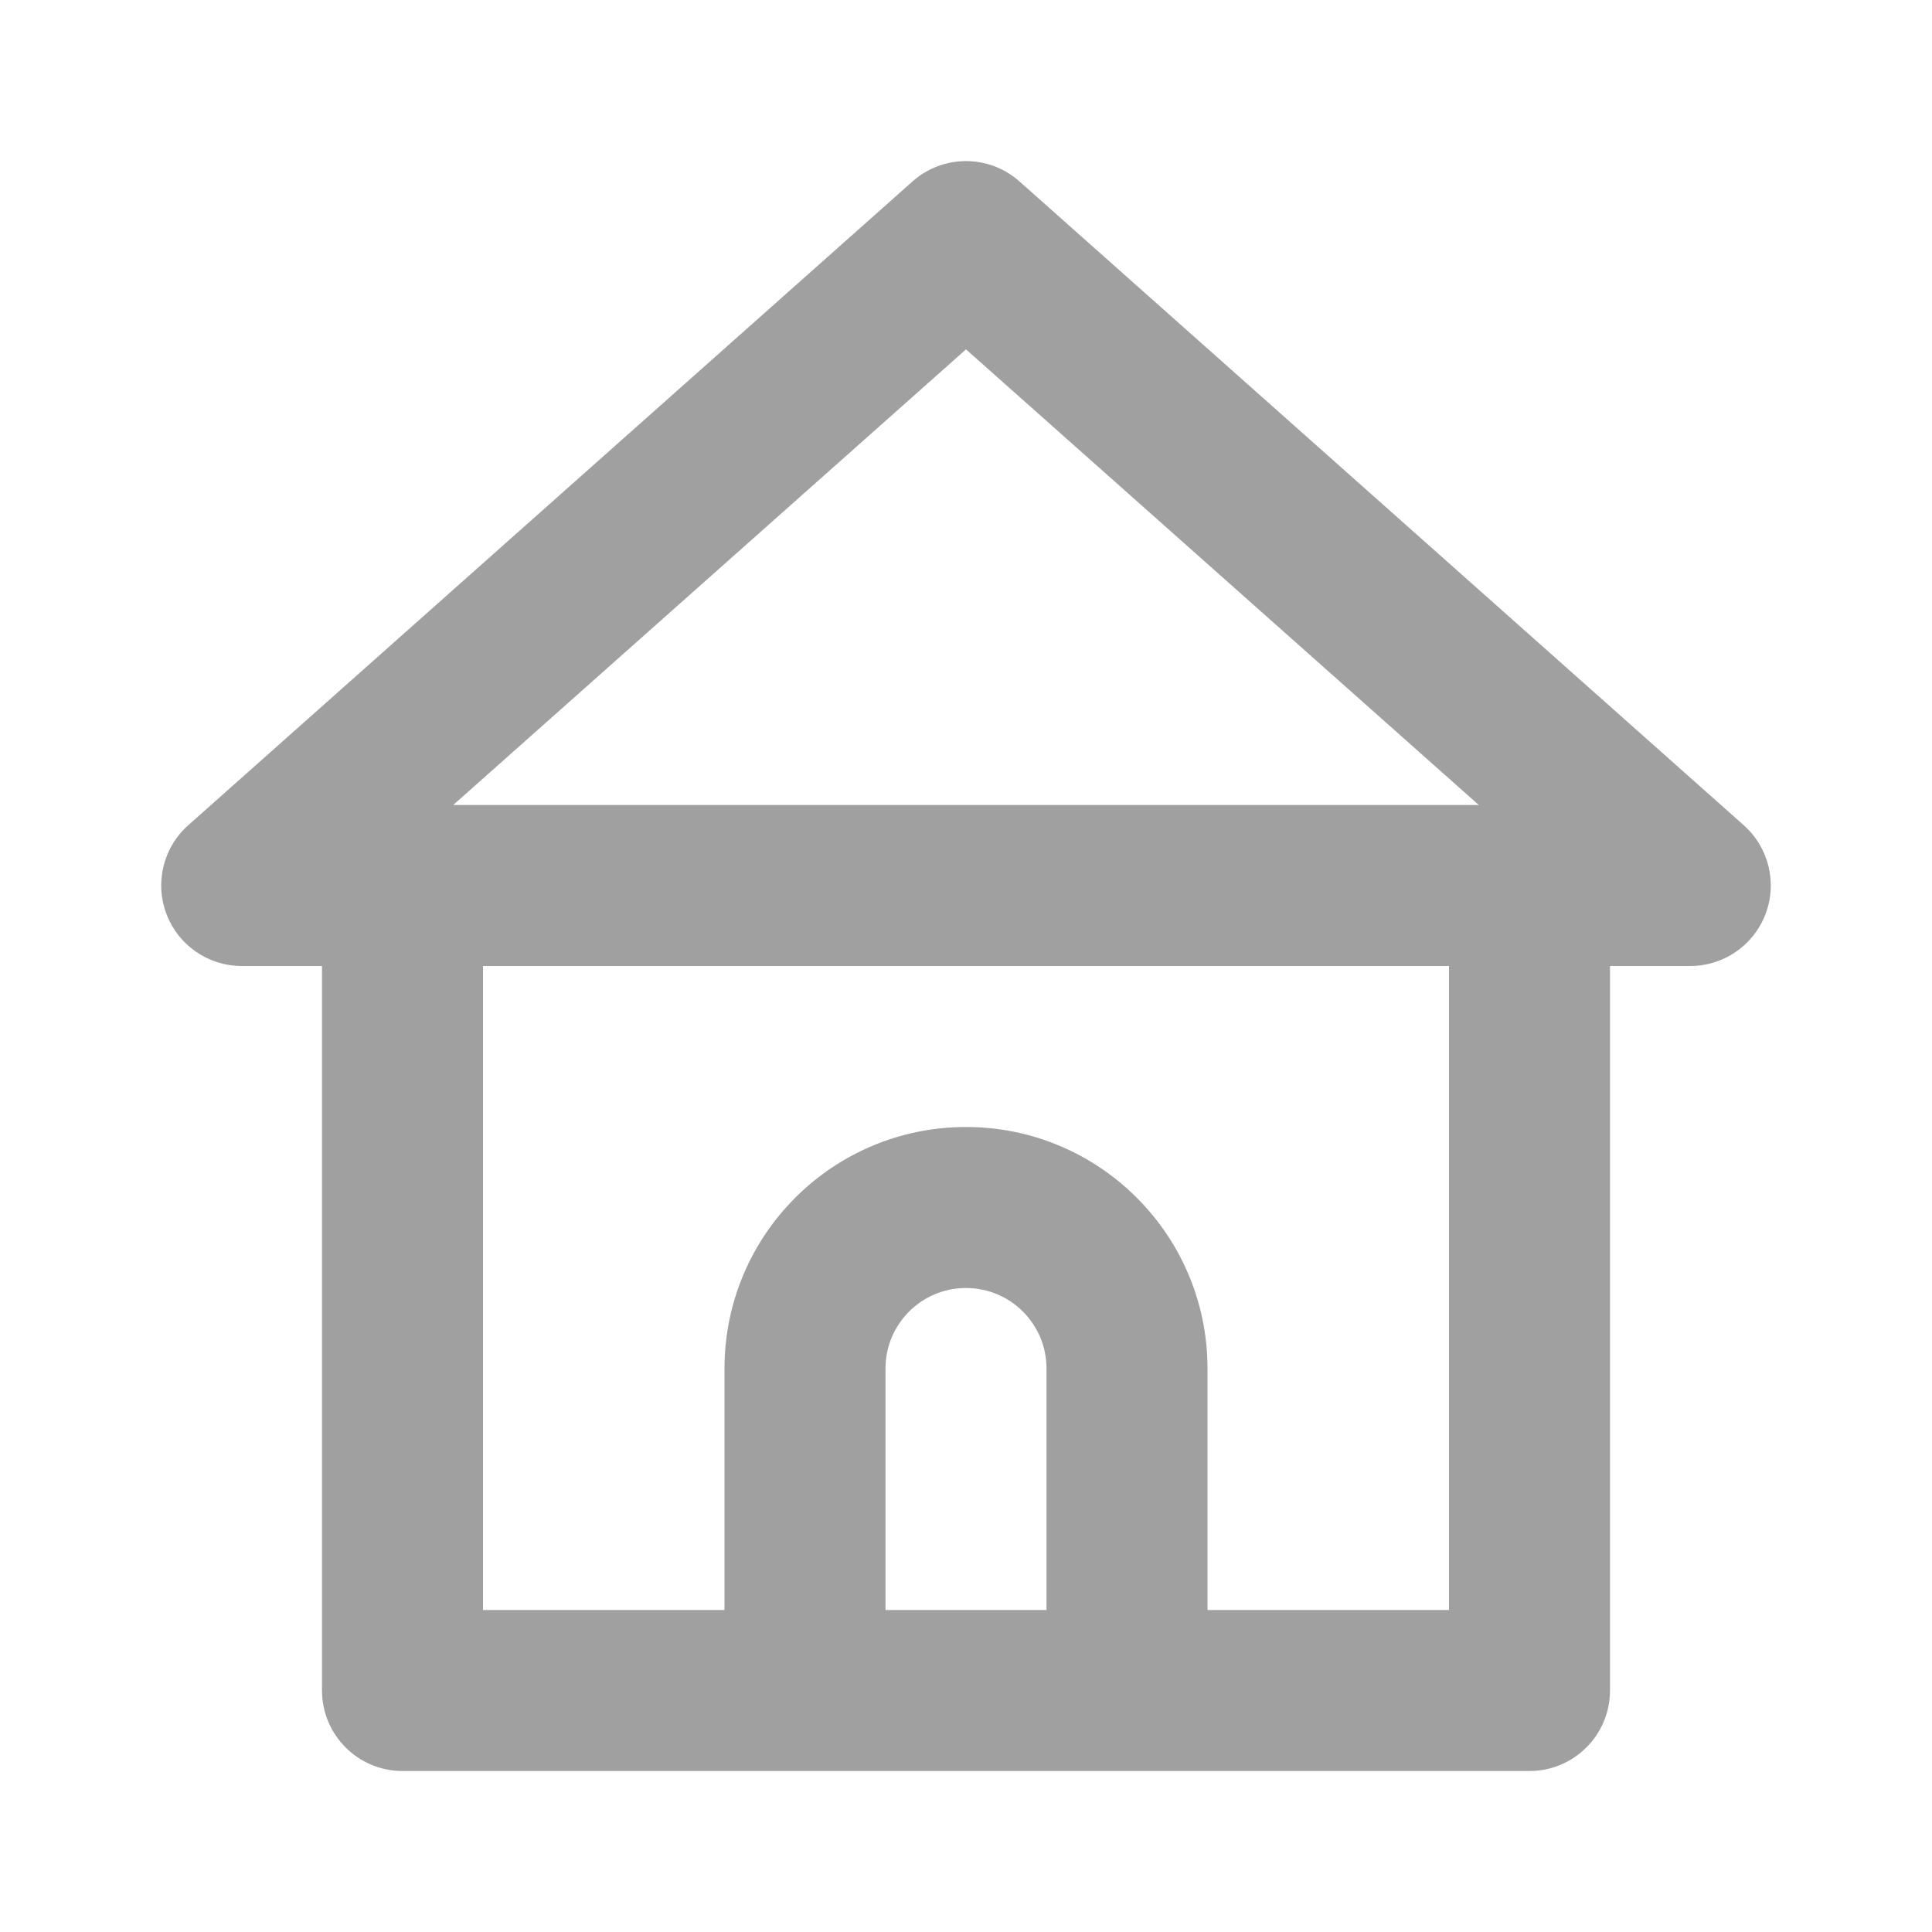
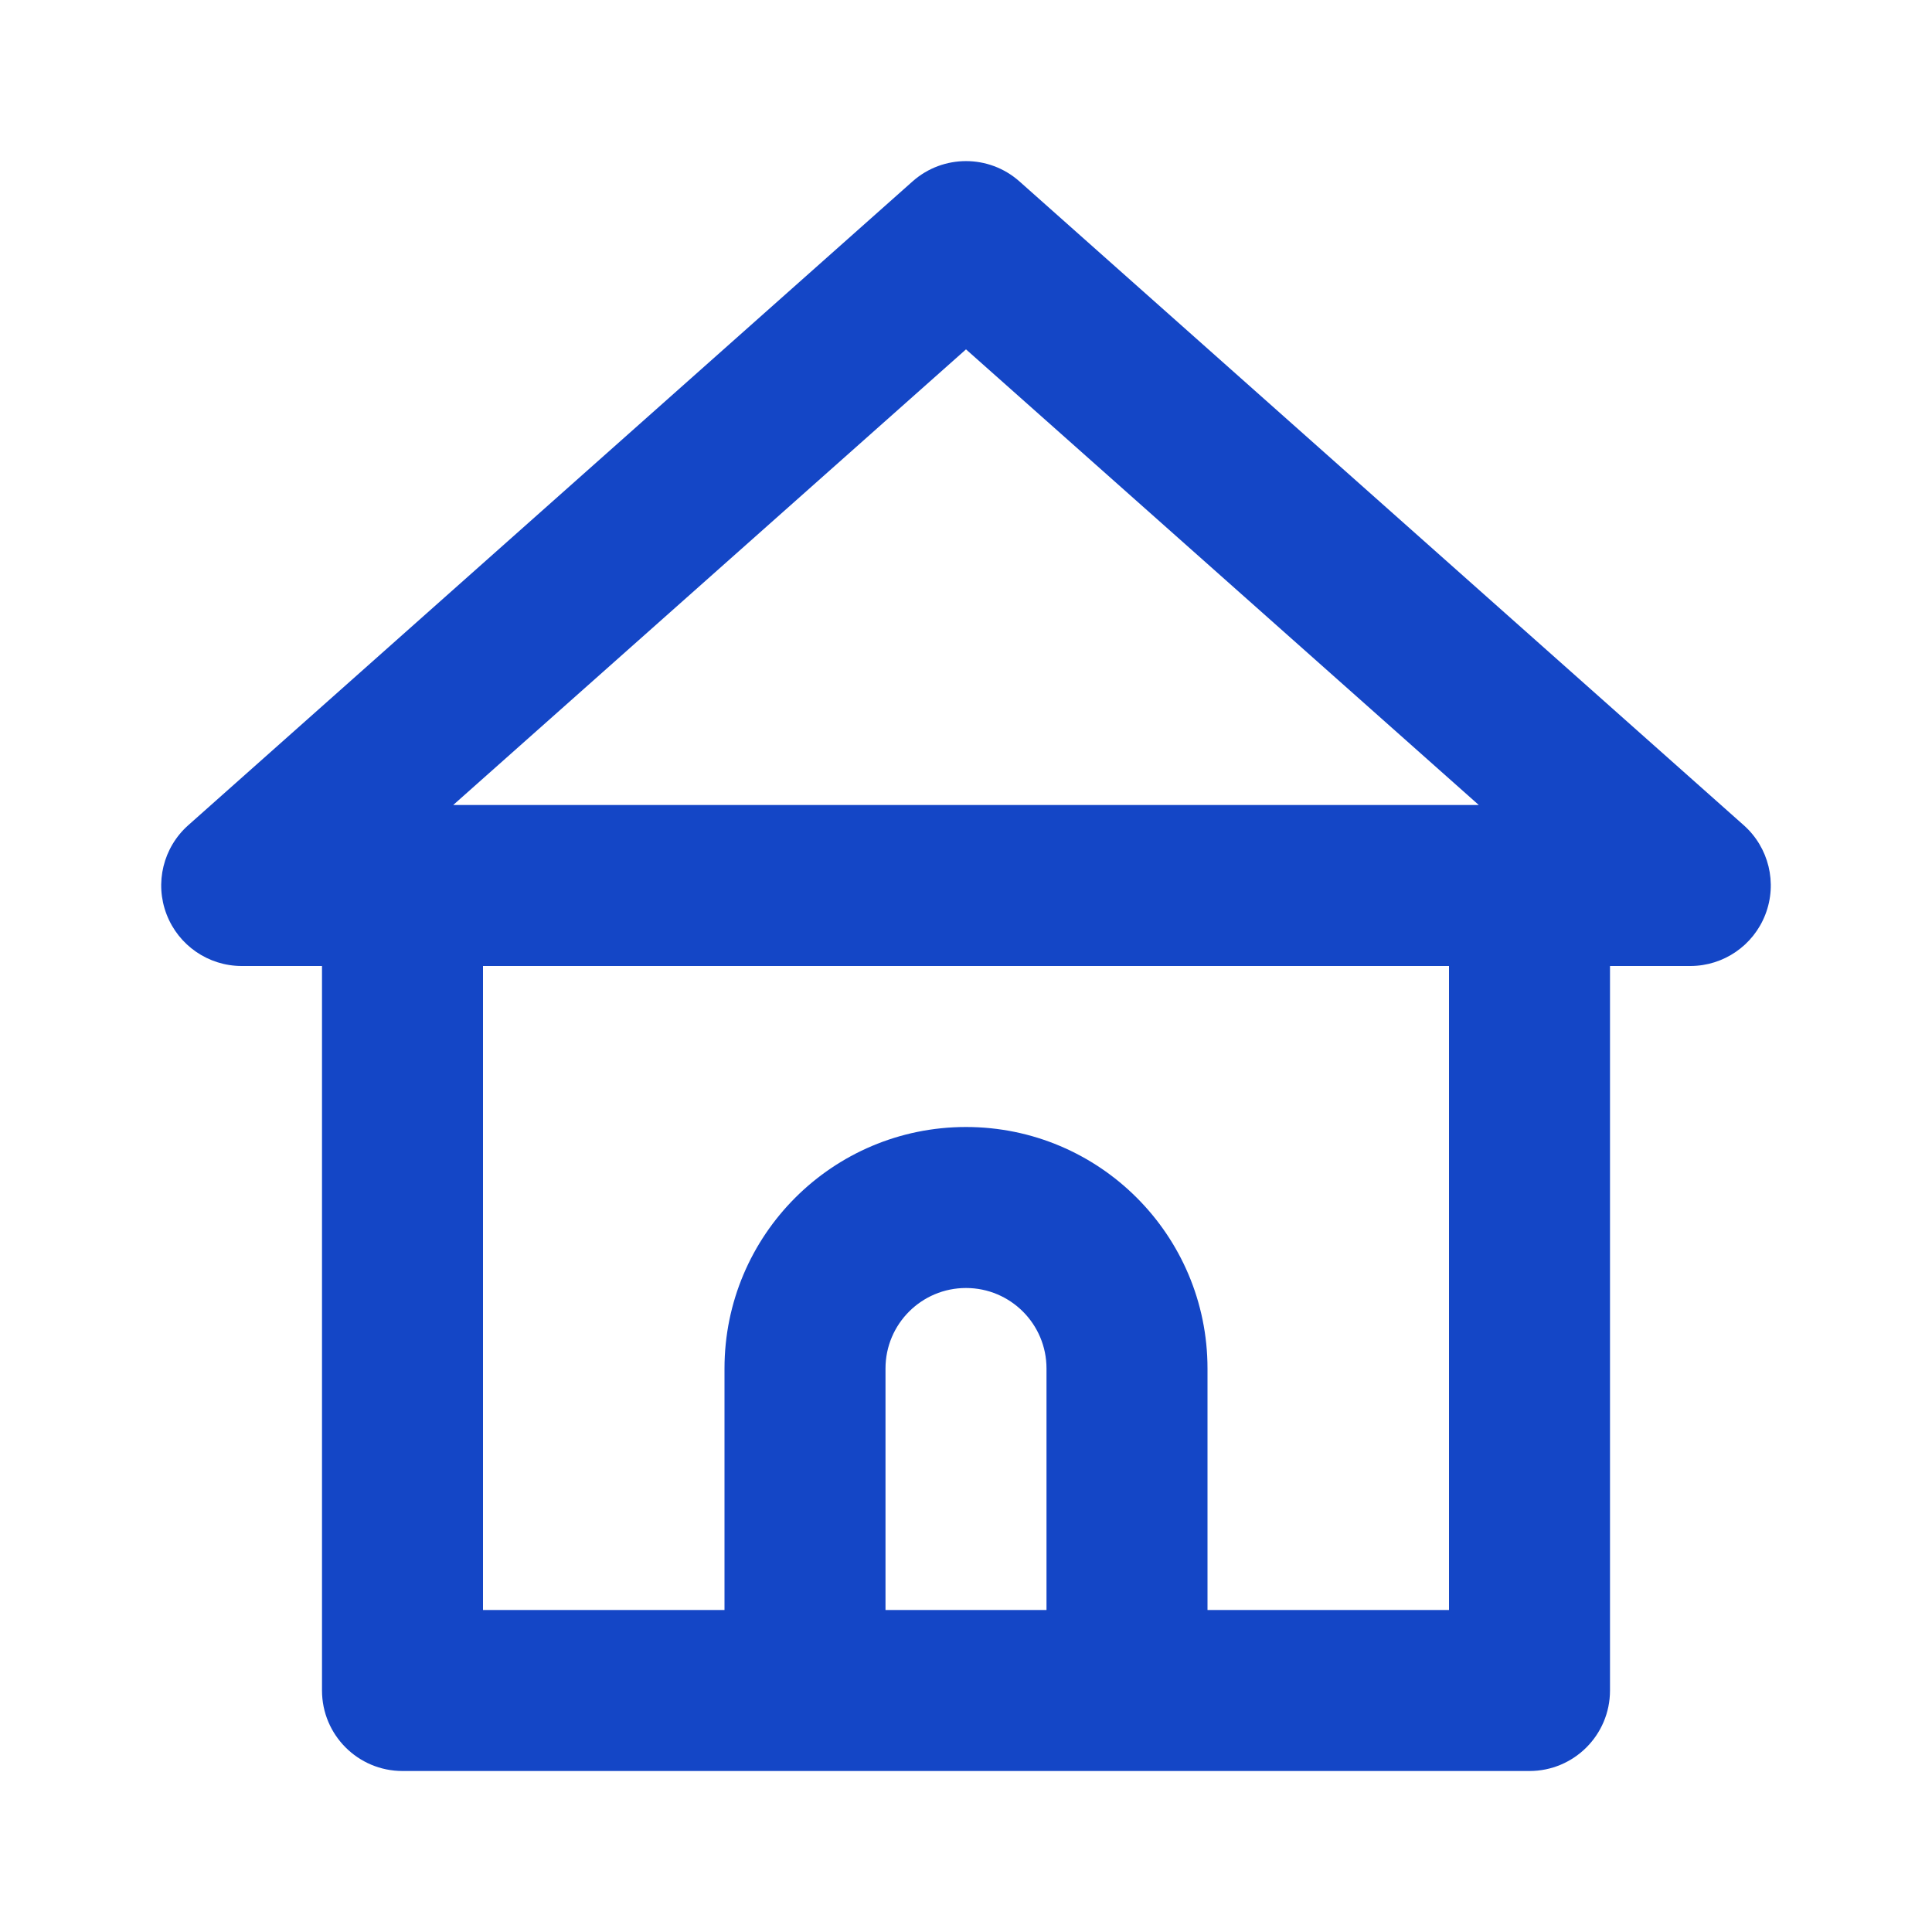
<svg xmlns="http://www.w3.org/2000/svg" viewBox="0 0 24 24">
-   <path d="M21.66,10.25l-9-8a1,1,0,0,0-1.32,0l-9,8a1,1,0,0,0-.27,1.11A1,1,0,0,0,3,12H4v9a1,1,0,0,0,1,1H19a1,1,0,0,0,1-1V12h1a1,1,0,0,0,.93-.64A1,1,0,0,0,21.66,10.25ZM13,20H11V17a1,1,0,0,1,2,0Zm5,0H15V17a3,3,0,0,0-6,0v3H6V12H18ZM5.63,10,12,4.34,18.37,10Z" fill="#a0a0a0" />
+   <path d="M21.66,10.25l-9-8a1,1,0,0,0-1.32,0l-9,8a1,1,0,0,0-.27,1.11A1,1,0,0,0,3,12H4v9a1,1,0,0,0,1,1H19a1,1,0,0,0,1-1V12h1a1,1,0,0,0,.93-.64A1,1,0,0,0,21.66,10.25ZM13,20H11V17a1,1,0,0,1,2,0Zm5,0H15V17a3,3,0,0,0-6,0v3H6V12H18ZM5.63,10,12,4.34,18.37,10Z" fill="#1446c6" />
</svg>
